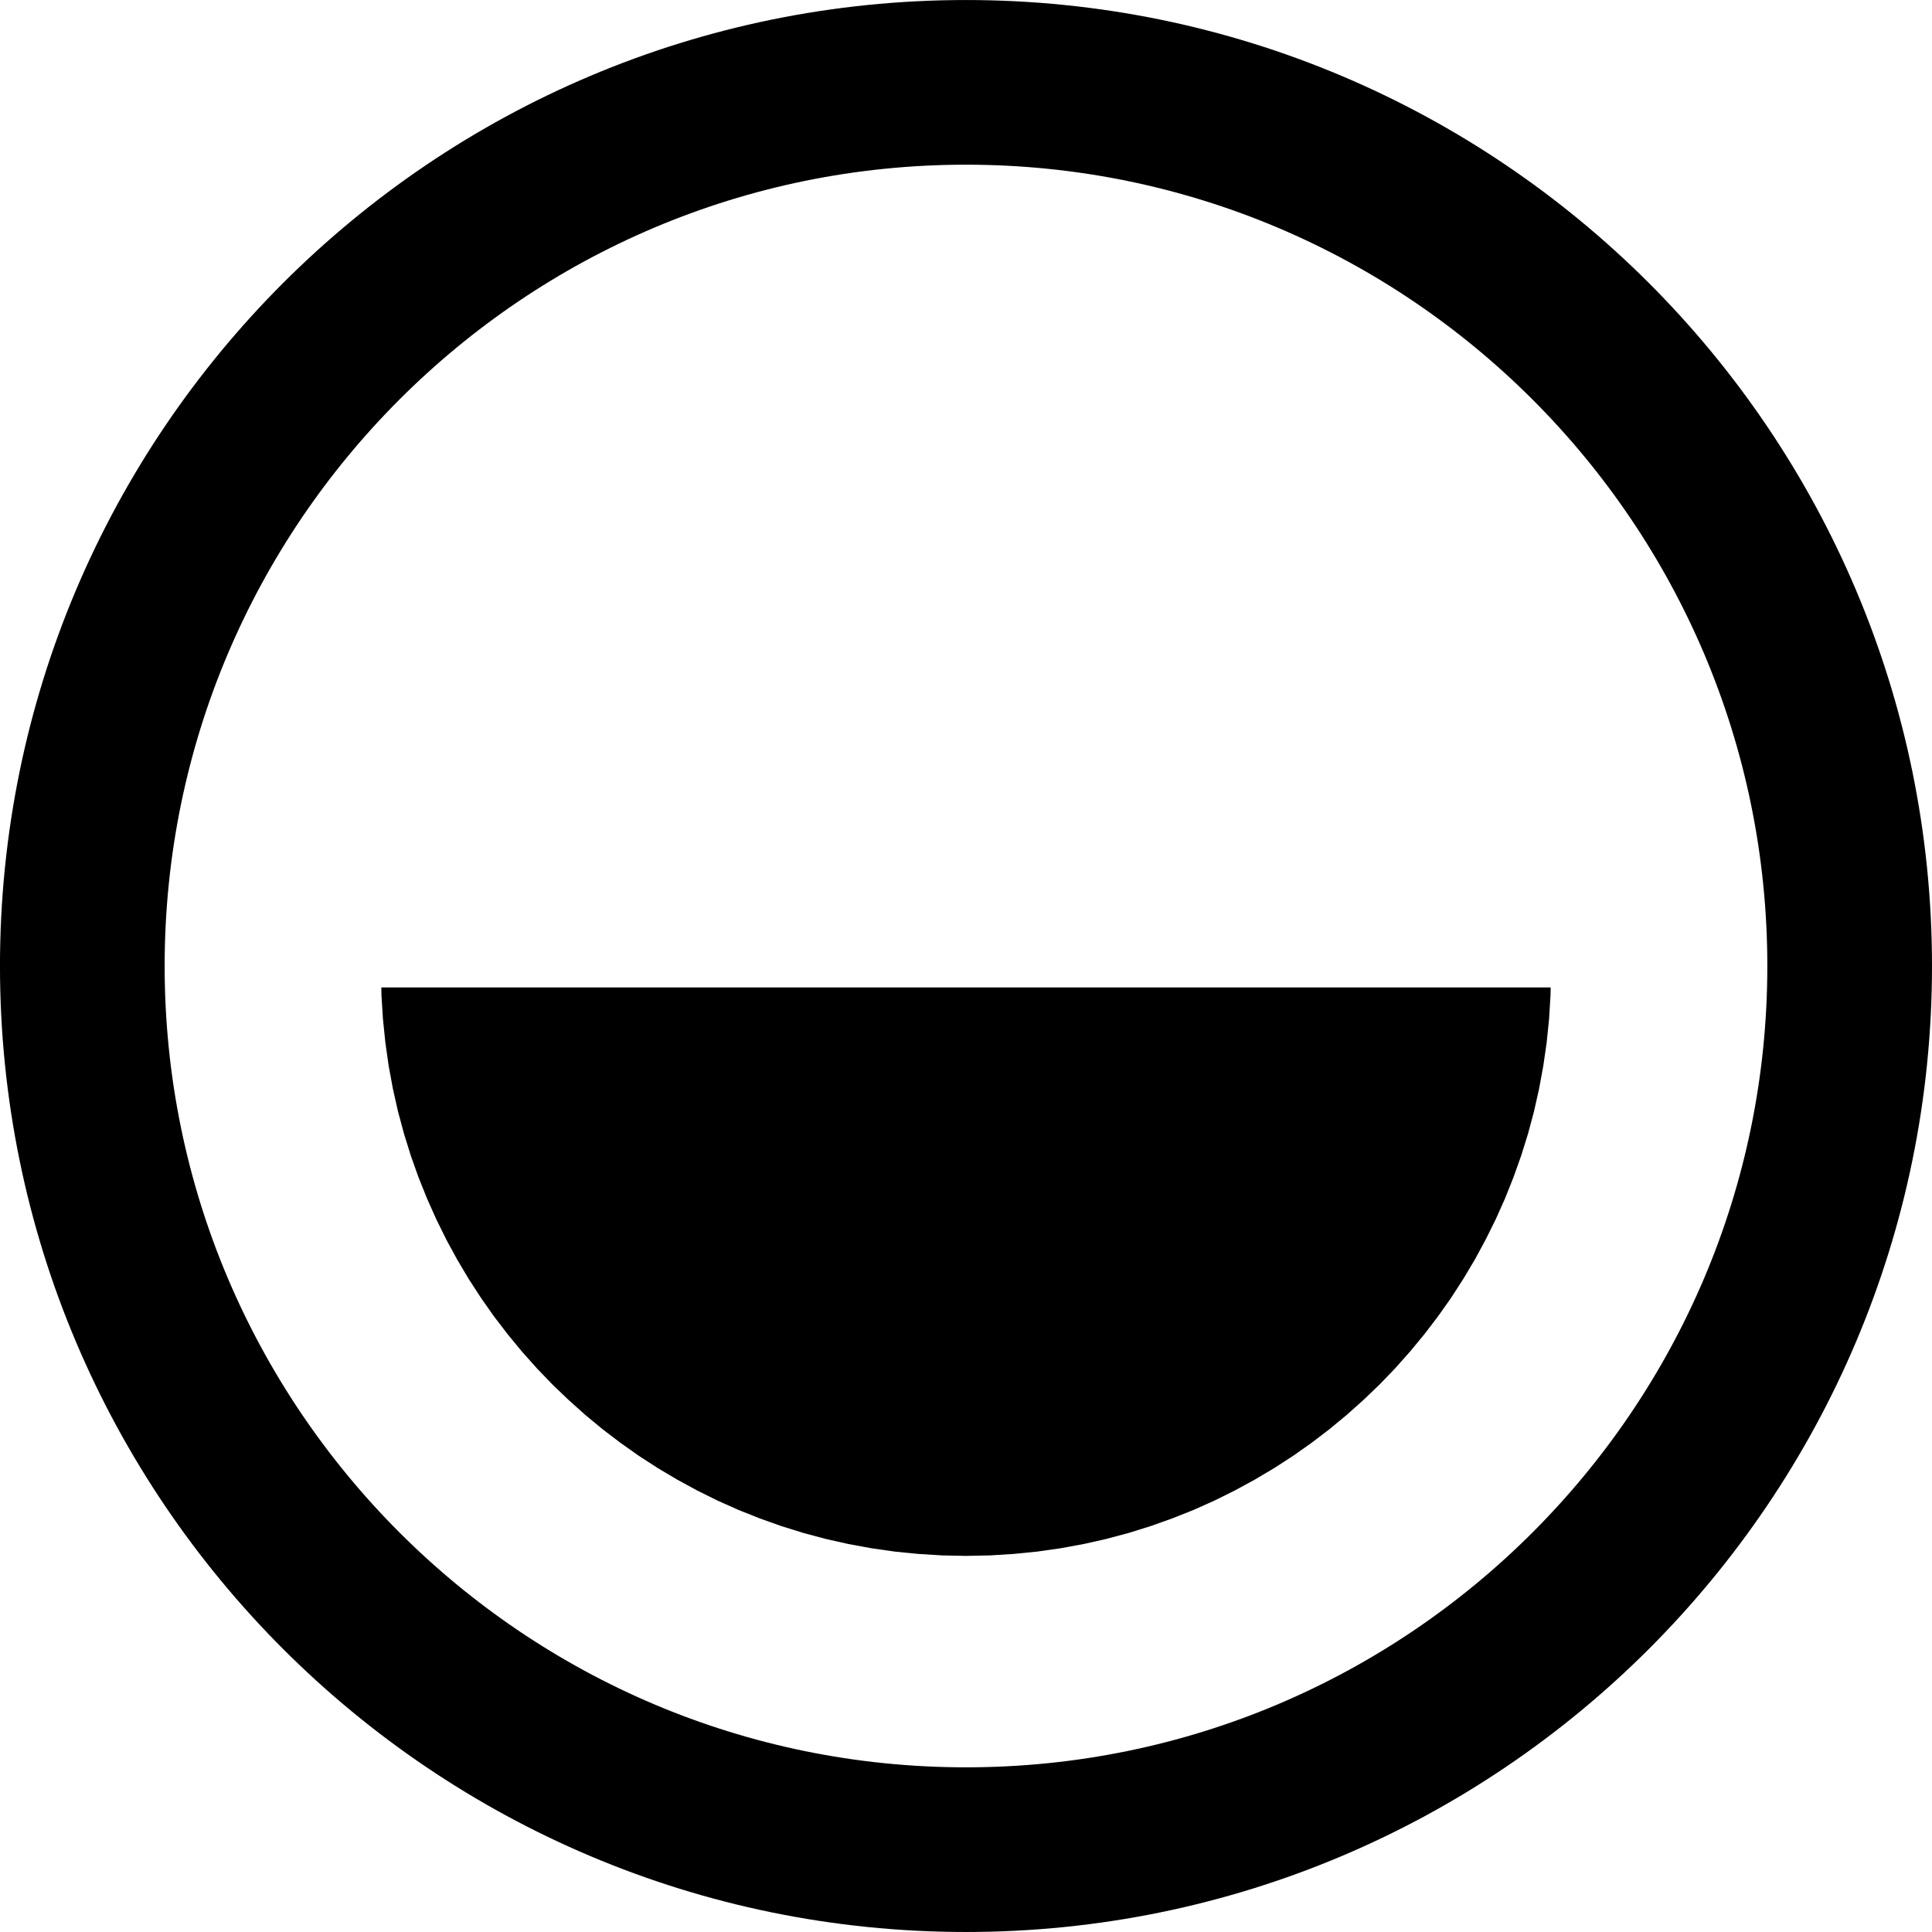
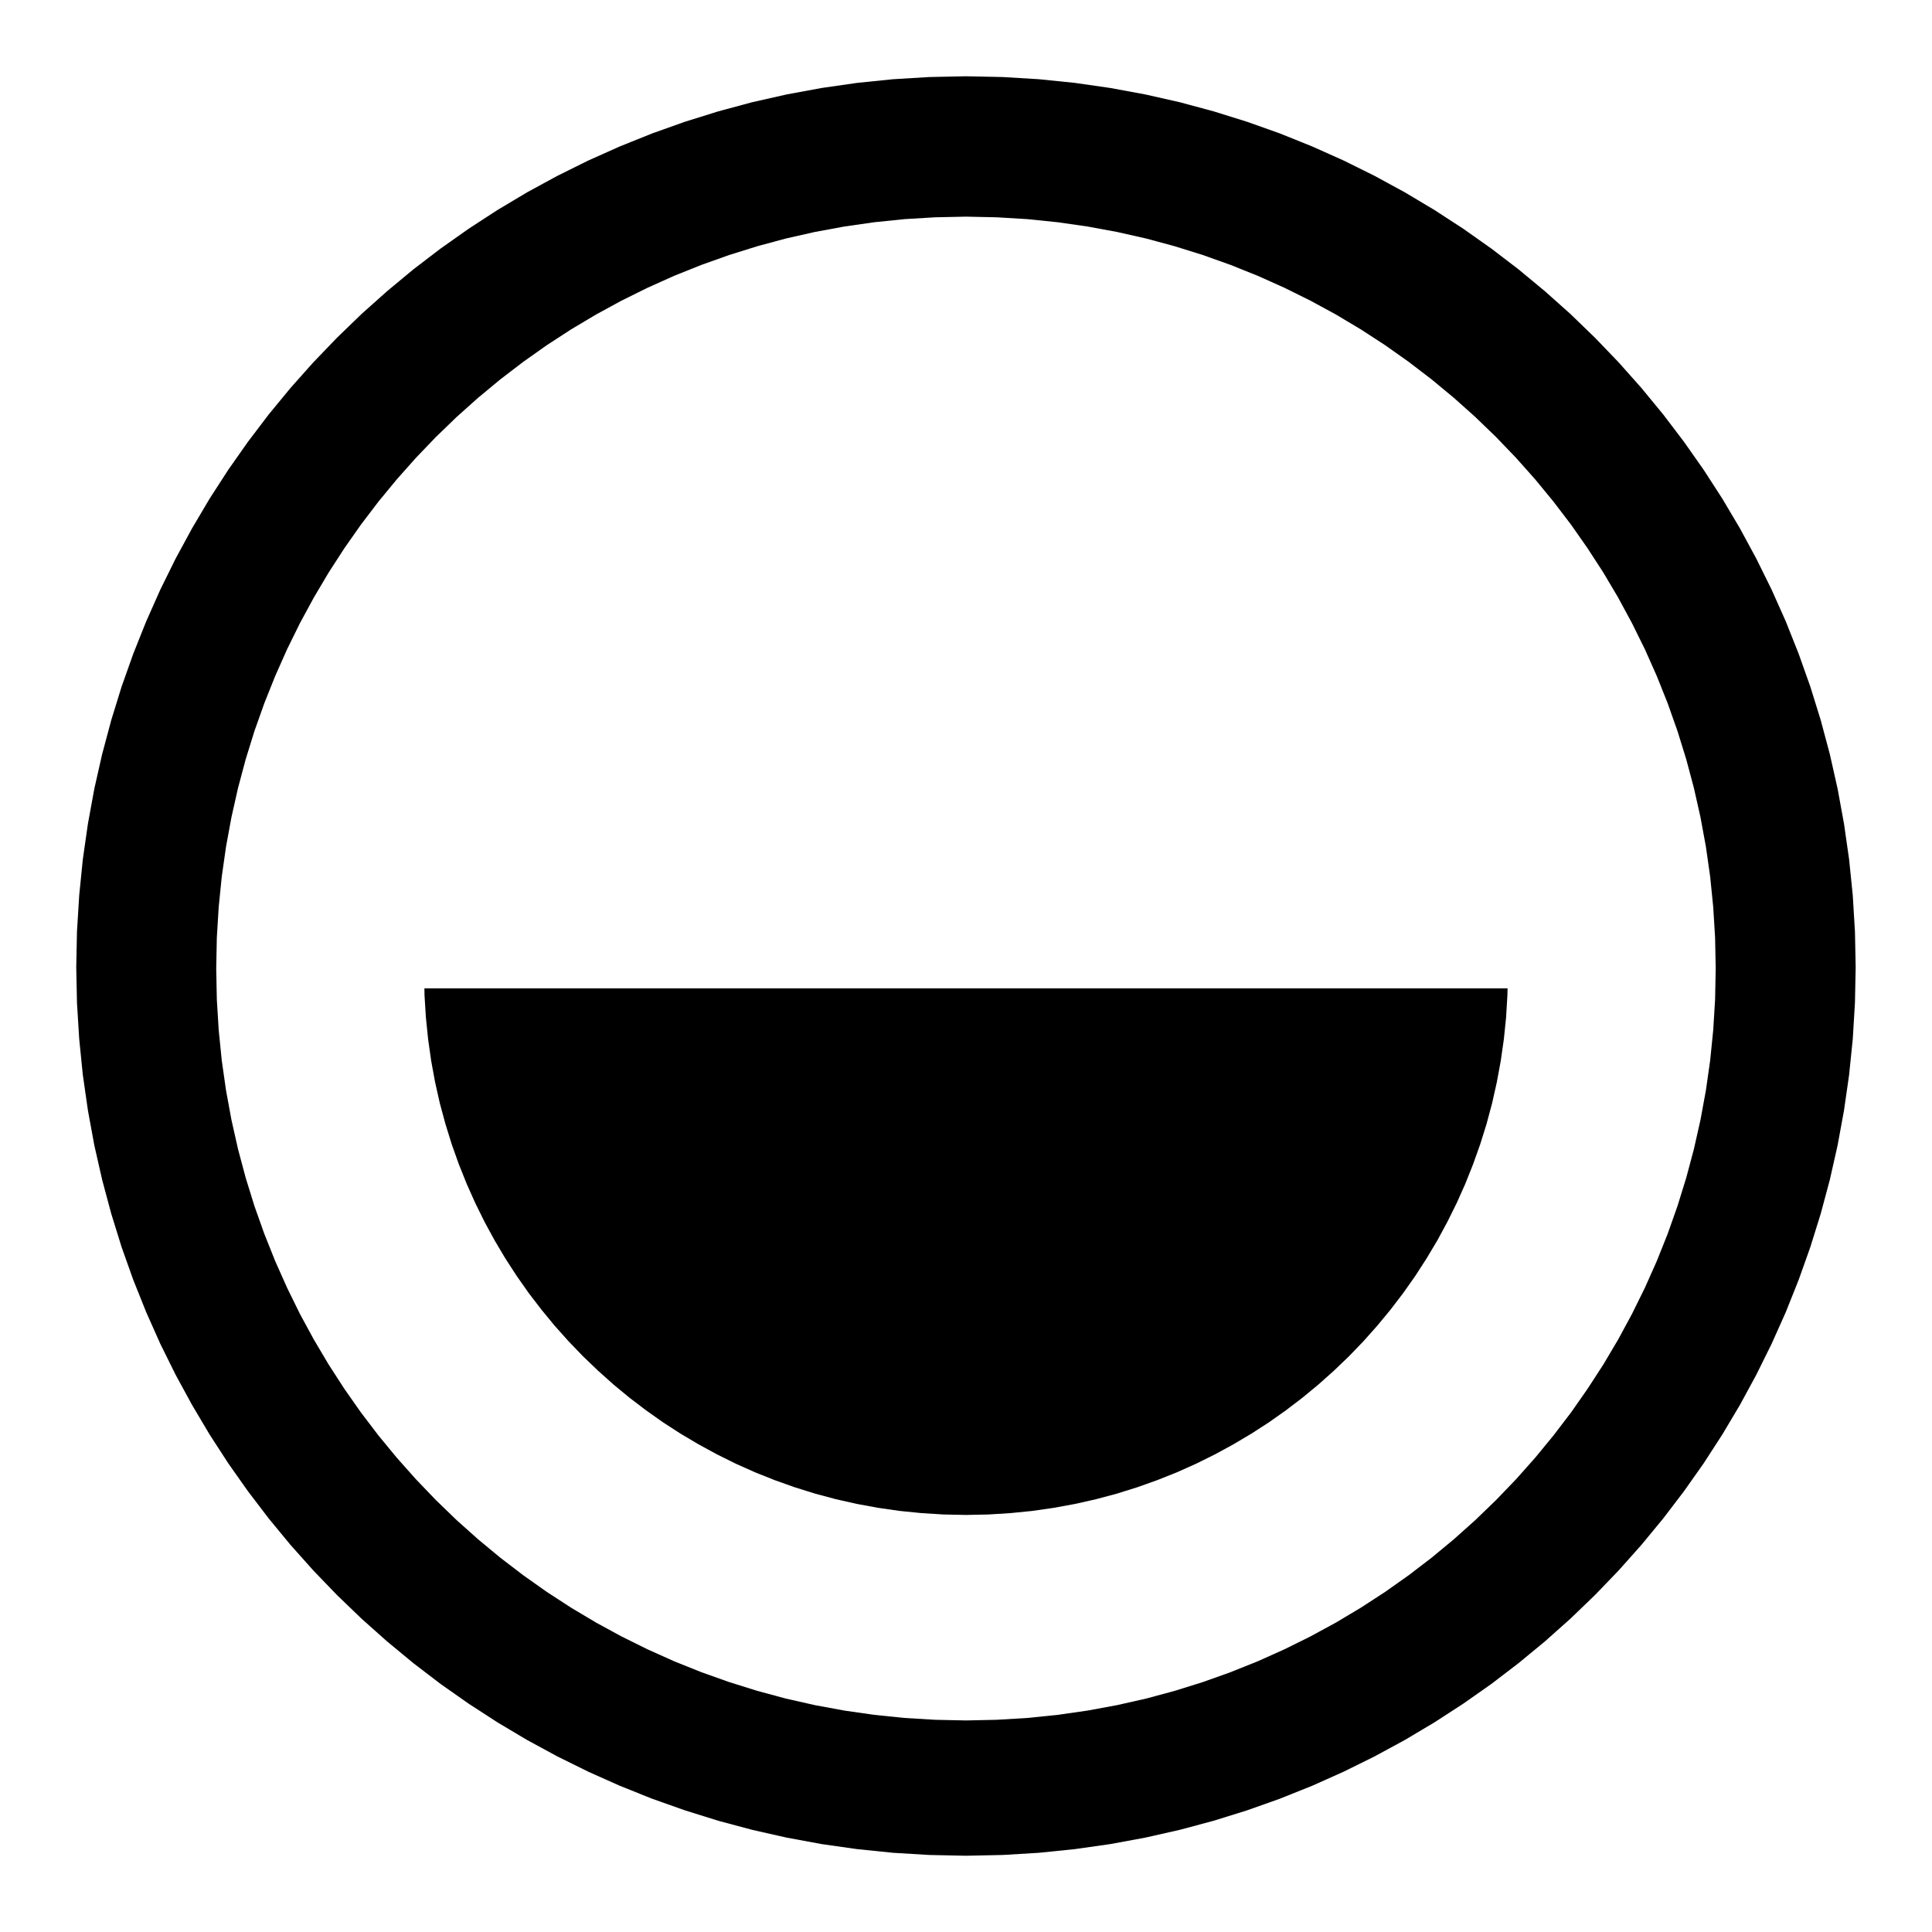
- <svg xmlns="http://www.w3.org/2000/svg" xmlns:xlink="http://www.w3.org/1999/xlink" class="circle-2" version="1.1" preserveAspectRatio="xMidYMid meet" viewBox="146.844 140.106 351.986 351.986" width="321.99" height="321.99">
+ <svg xmlns="http://www.w3.org/2000/svg" xmlns:xlink="http://www.w3.org/1999/xlink" class="circle-2" version="1.1" preserveAspectRatio="xMidYMid meet" viewBox="132.842 125.599 379.99 380" width="349.99" height="350">
  <defs>
-     <path d="M429.07 325.72L428.63 330.02L428.02 334.26L427.25 338.45L426.32 342.59L425.23 346.66L423.98 350.66L422.58 354.59L421.04 358.46L419.35 362.24L417.51 365.95L415.55 369.57L413.44 373.11L411.21 376.56L408.84 379.92L406.36 383.17L403.75 386.33L401.03 389.39L398.19 392.34L395.24 395.17L392.18 397.9L389.02 400.51L385.77 402.99L382.41 405.36L378.96 407.59L375.42 409.69L371.8 411.66L368.09 413.5L364.31 415.19L360.44 416.73L356.51 418.13L352.51 419.38L348.44 420.47L344.31 421.4L340.12 422.17L335.87 422.78L331.57 423.21L327.23 423.48L322.84 423.57L318.45 423.48L314.1 423.21L309.8 422.78L305.56 422.17L301.37 421.4L297.24 420.47L293.17 419.38L289.16 418.13L285.23 416.73L281.37 415.19L277.58 413.5L273.87 411.66L270.25 409.69L266.71 407.59L263.26 405.36L259.91 402.99L256.65 400.51L253.49 397.9L250.44 395.17L247.49 392.34L244.65 389.39L241.92 386.33L239.32 383.17L236.83 379.92L234.47 376.56L232.23 373.11L230.13 369.57L228.16 365.95L226.33 362.24L224.64 358.46L223.09 354.59L221.69 350.66L220.45 346.66L219.35 342.59L218.42 338.45L217.65 334.26L217.05 330.02L216.61 325.72L216.34 321.38L216.32 320L429.36 320L429.33 321.38L429.07 325.72Z" id="afDKCZvXB" />
-     <path d="M483.83 316.1C483.83 404.95 411.69 477.09 322.84 477.09C233.98 477.09 161.84 404.95 161.84 316.1C161.84 227.24 233.98 155.11 322.84 155.11C411.69 155.11 483.83 227.24 483.83 316.1Z" id="a1M5dUQBDS" />
+     <path d="M344.24 141.9L351.21 142.9L358.09 144.17L364.87 145.7L371.55 147.5L378.13 149.55L384.59 151.85L390.93 154.4L397.14 157.18L403.23 160.2L409.18 163.44L414.99 166.91L420.65 170.59L426.16 174.48L431.51 178.57L436.7 182.87L441.72 187.35L446.56 192.03L451.22 196.88L455.69 201.91L459.97 207.11L464.05 212.48L467.93 218L471.6 223.68L475.06 229.51L478.29 235.48L481.3 241.58L484.08 247.81L486.61 254.17L488.91 260.65L490.96 267.25L492.75 273.95L494.28 280.75L495.54 287.65L496.54 294.64L497.26 301.71L497.69 308.87L497.83 315.85L497.69 322.81L497.26 329.94L496.54 337L495.54 343.97L494.28 350.85L492.75 357.63L490.96 364.31L488.91 370.89L486.61 377.35L484.08 383.69L481.3 389.91L478.29 395.99L475.06 401.94L471.6 407.75L467.93 413.42L464.05 418.92L459.97 424.27L455.69 429.46L451.22 434.48L446.56 439.32L441.72 443.98L436.7 448.45L431.51 452.73L426.16 456.82L420.65 460.69L414.99 464.36L409.18 467.82L403.23 471.05L397.14 474.06L390.93 476.84L384.59 479.38L378.13 481.67L371.55 483.72L364.87 485.51L358.09 487.04L351.21 488.31L344.24 489.3L337.18 490.02L330.05 490.45L322.84 490.6L315.63 490.45L308.49 490.02L301.44 489.3L294.47 488.31L287.59 487.04L280.8 485.51L274.12 483.72L267.55 481.67L261.09 479.38L254.75 476.84L248.53 474.06L242.44 471.05L236.49 467.82L230.68 464.36L225.02 460.69L219.51 456.82L214.16 452.73L208.98 448.45L203.96 443.98L199.12 439.32L194.46 434.48L189.98 429.46L185.7 424.27L181.62 418.92L177.74 413.42L174.07 407.75L170.62 401.94L167.38 395.99L164.37 389.91L161.6 383.69L159.06 377.35L156.76 370.89L154.72 364.31L152.93 357.63L151.39 350.85L150.13 343.97L149.13 337L148.42 329.94L147.98 322.81L147.84 315.85L147.98 308.87L148.42 301.71L149.13 294.64L150.13 287.65L151.39 280.75L152.93 273.95L154.72 267.25L156.76 260.65L159.06 254.17L161.6 247.81L164.37 241.58L167.38 235.48L170.62 229.51L174.07 223.68L177.74 218L181.62 212.48L185.7 207.11L189.98 201.91L194.46 196.88L199.12 192.03L203.96 187.35L208.98 182.87L214.16 178.57L219.51 174.48L225.02 170.59L230.68 166.91L236.49 163.44L242.44 160.2L248.53 157.18L254.75 154.4L261.09 151.85L267.55 149.55L274.12 147.5L280.8 145.7L287.59 144.17L294.47 142.9L301.44 141.9L308.49 141.18L315.63 140.75L322.84 140.6L330.05 140.75L337.18 141.18L337.18 141.18L344.24 141.9ZM304.8 169.31L298.93 170.15L293.13 171.22L287.42 172.51L281.79 174.03L276.25 175.76L270.8 177.7L265.46 179.84L260.22 182.19L255.09 184.73L250.08 187.46L245.18 190.38L240.41 193.48L235.77 196.76L231.26 200.21L226.89 203.83L222.66 207.61L218.58 211.55L214.66 215.64L210.89 219.88L207.28 224.26L203.84 228.78L200.57 233.44L197.48 238.22L194.57 243.13L191.84 248.16L189.31 253.3L186.97 258.56L184.83 263.92L182.89 269.38L181.17 274.93L179.66 280.58L178.37 286.31L177.3 292.12L176.46 298.02L175.86 303.98L175.49 310.01L175.37 316.1L175.49 322.19L175.86 328.22L176.46 334.18L177.3 340.07L178.37 345.89L179.66 351.62L181.17 357.27L182.89 362.82L184.83 368.28L186.97 373.64L189.31 378.89L191.84 384.04L194.57 389.07L197.48 393.98L200.57 398.76L203.84 403.42L207.28 407.94L210.89 412.32L214.66 416.56L218.58 420.65L222.66 424.59L226.89 428.37L231.26 431.99L235.77 435.44L240.41 438.72L245.18 441.82L250.08 444.74L255.09 447.47L260.22 450.01L265.46 452.36L270.8 454.5L276.25 456.44L281.79 458.17L287.42 459.69L293.13 460.98L298.93 462.05L304.8 462.89L310.75 463.5L316.76 463.86L322.84 463.99L328.91 463.86L334.92 463.5L340.87 462.89L346.74 462.05L352.54 460.98L358.26 459.69L363.89 458.17L369.43 456.44L374.87 454.5L380.21 452.36L385.45 450.01L390.58 447.47L395.6 444.74L400.49 441.82L405.26 438.72L409.9 435.44L414.41 431.99L418.78 428.37L423.01 424.59L427.09 420.65L431.02 416.56L434.79 412.32L438.39 407.94L441.84 403.42L445.1 398.76L448.2 393.98L451.11 389.07L453.83 384.04L456.37 378.89L458.71 373.64L460.85 368.28L462.78 362.82L464.5 357.27L466.01 351.62L467.3 345.89L468.37 340.07L469.21 334.18L469.81 328.22L470.18 322.19L470.3 316.1L470.18 310.01L469.81 303.98L469.21 298.02L468.37 292.12L467.3 286.31L466.01 280.58L464.5 274.93L462.78 269.38L460.85 263.92L458.71 258.56L456.37 253.3L453.83 248.16L451.11 243.13L448.2 238.22L445.1 233.44L441.84 228.78L438.39 224.26L434.79 219.88L431.02 215.64L427.09 211.55L423.01 207.61L418.78 203.83L414.41 200.21L409.9 196.76L405.26 193.48L400.49 190.38L395.6 187.46L390.58 184.73L385.45 182.19L380.21 179.84L374.87 177.7L369.43 175.76L363.89 174.03L358.26 172.51L352.54 171.22L346.74 170.15L340.87 169.31L334.92 168.7L328.91 168.34L322.84 168.21L316.76 168.34L310.75 168.7L310.75 168.7L304.8 169.31ZM428.63 330.02L428.02 334.26L427.25 338.45L426.32 342.59L425.23 346.66L423.98 350.66L422.58 354.59L421.04 358.46L419.35 362.24L417.51 365.95L415.55 369.57L413.44 373.11L411.21 376.56L408.84 379.92L406.36 383.17L403.75 386.33L401.03 389.39L398.19 392.34L395.24 395.17L392.18 397.9L389.02 400.51L385.77 402.99L382.41 405.36L378.96 407.59L375.42 409.69L371.8 411.66L368.09 413.5L364.31 415.19L360.44 416.73L356.51 418.13L352.51 419.38L348.44 420.47L344.31 421.4L340.12 422.17L335.87 422.78L331.57 423.21L327.23 423.48L322.84 423.57L318.45 423.48L314.1 423.21L309.8 422.78L305.56 422.17L301.37 421.4L297.24 420.47L293.17 419.38L289.16 418.13L285.23 416.73L281.37 415.19L277.58 413.5L273.87 411.66L270.25 409.69L266.71 407.59L263.26 405.36L259.91 402.99L256.65 400.51L253.49 397.9L250.44 395.17L247.49 392.34L244.65 389.39L241.92 386.33L239.32 383.17L236.83 379.92L234.47 376.56L232.23 373.11L230.13 369.57L228.16 365.95L226.33 362.24L224.64 358.46L223.09 354.59L221.69 350.66L220.45 346.66L219.35 342.59L218.42 338.45L217.65 334.26L217.05 330.02L216.61 325.72L216.34 321.38L216.32 320L429.36 320L429.33 321.38L429.07 325.72L429.07 325.72L428.63 330.02Z" id="k1xgfutVem" />
  </defs>
  <g>
    <g>
-       <use xlink:href="#afDKCZvXB" opacity="1" fill="currentcolor" fill-opacity="1" />
-     </g>
-     <g>
-       <g>
-         <use xlink:href="#a1M5dUQBDS" opacity="1" fill-opacity="0" stroke="currentcolor" stroke-width="30" stroke-opacity="1" />
-       </g>
+       <use xlink:href="#k1xgfutVem" opacity="1" fill="currentColor" fill-opacity="1" />
    </g>
  </g>
</svg>
